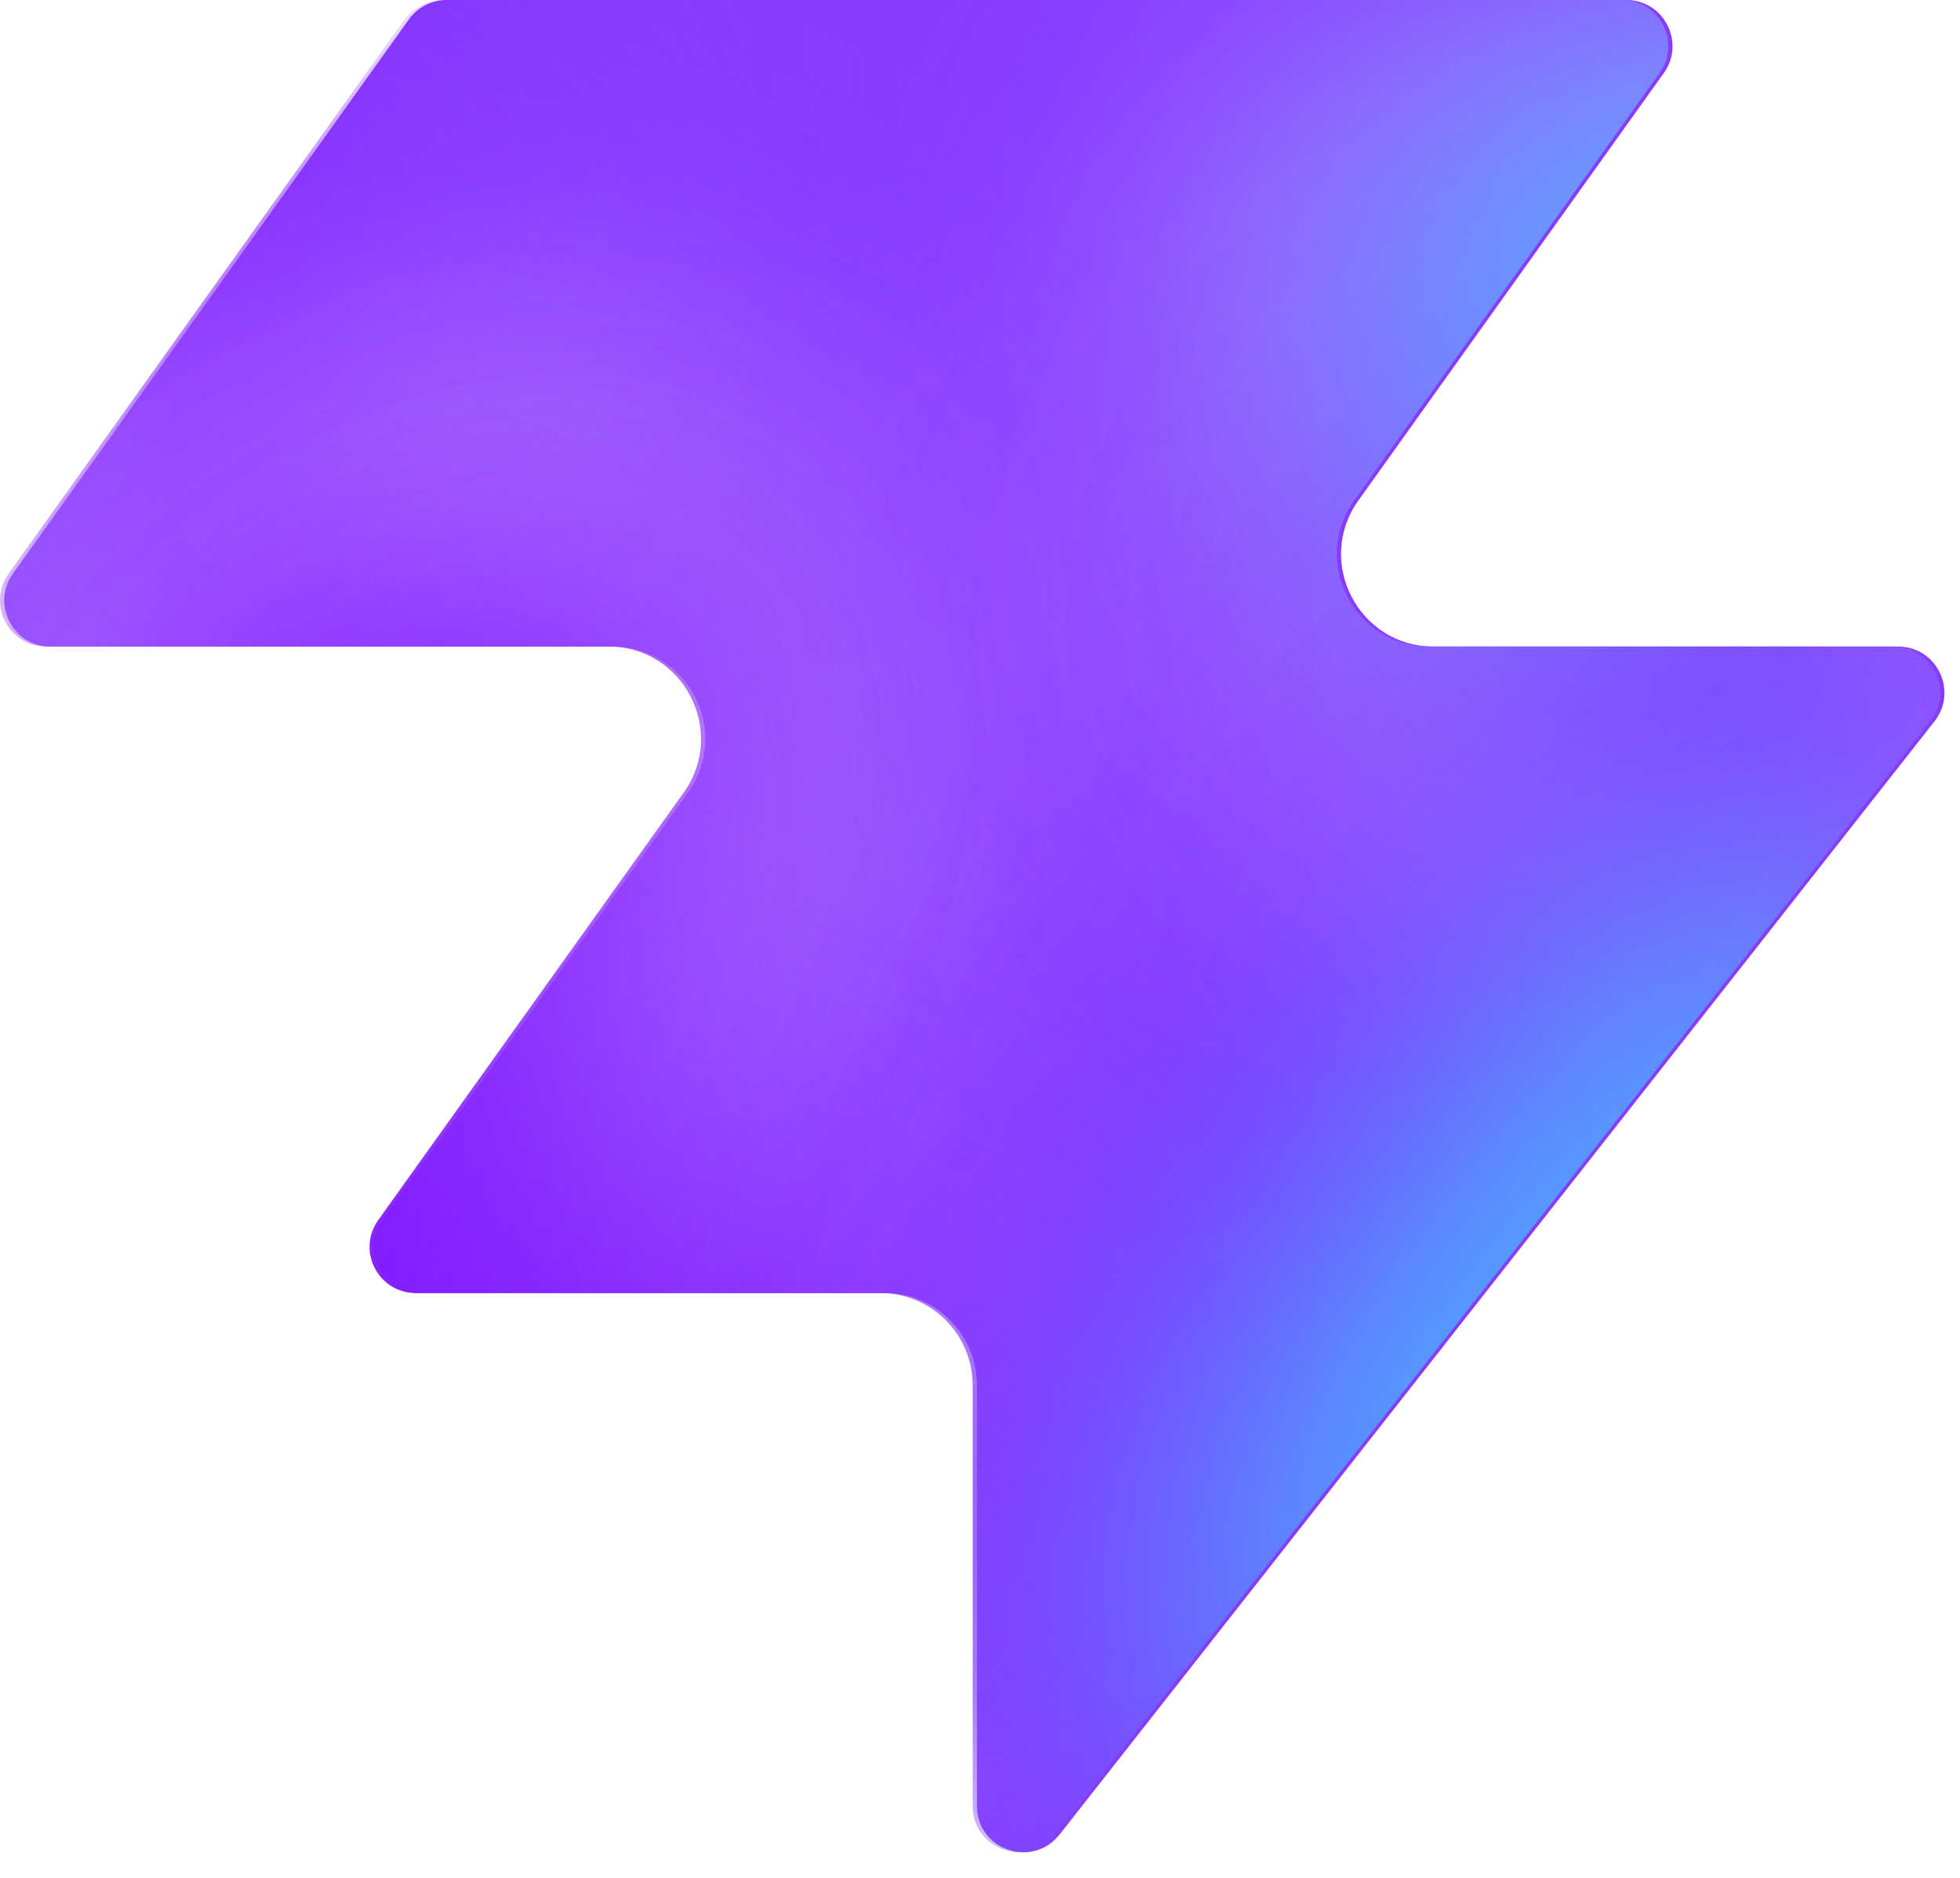
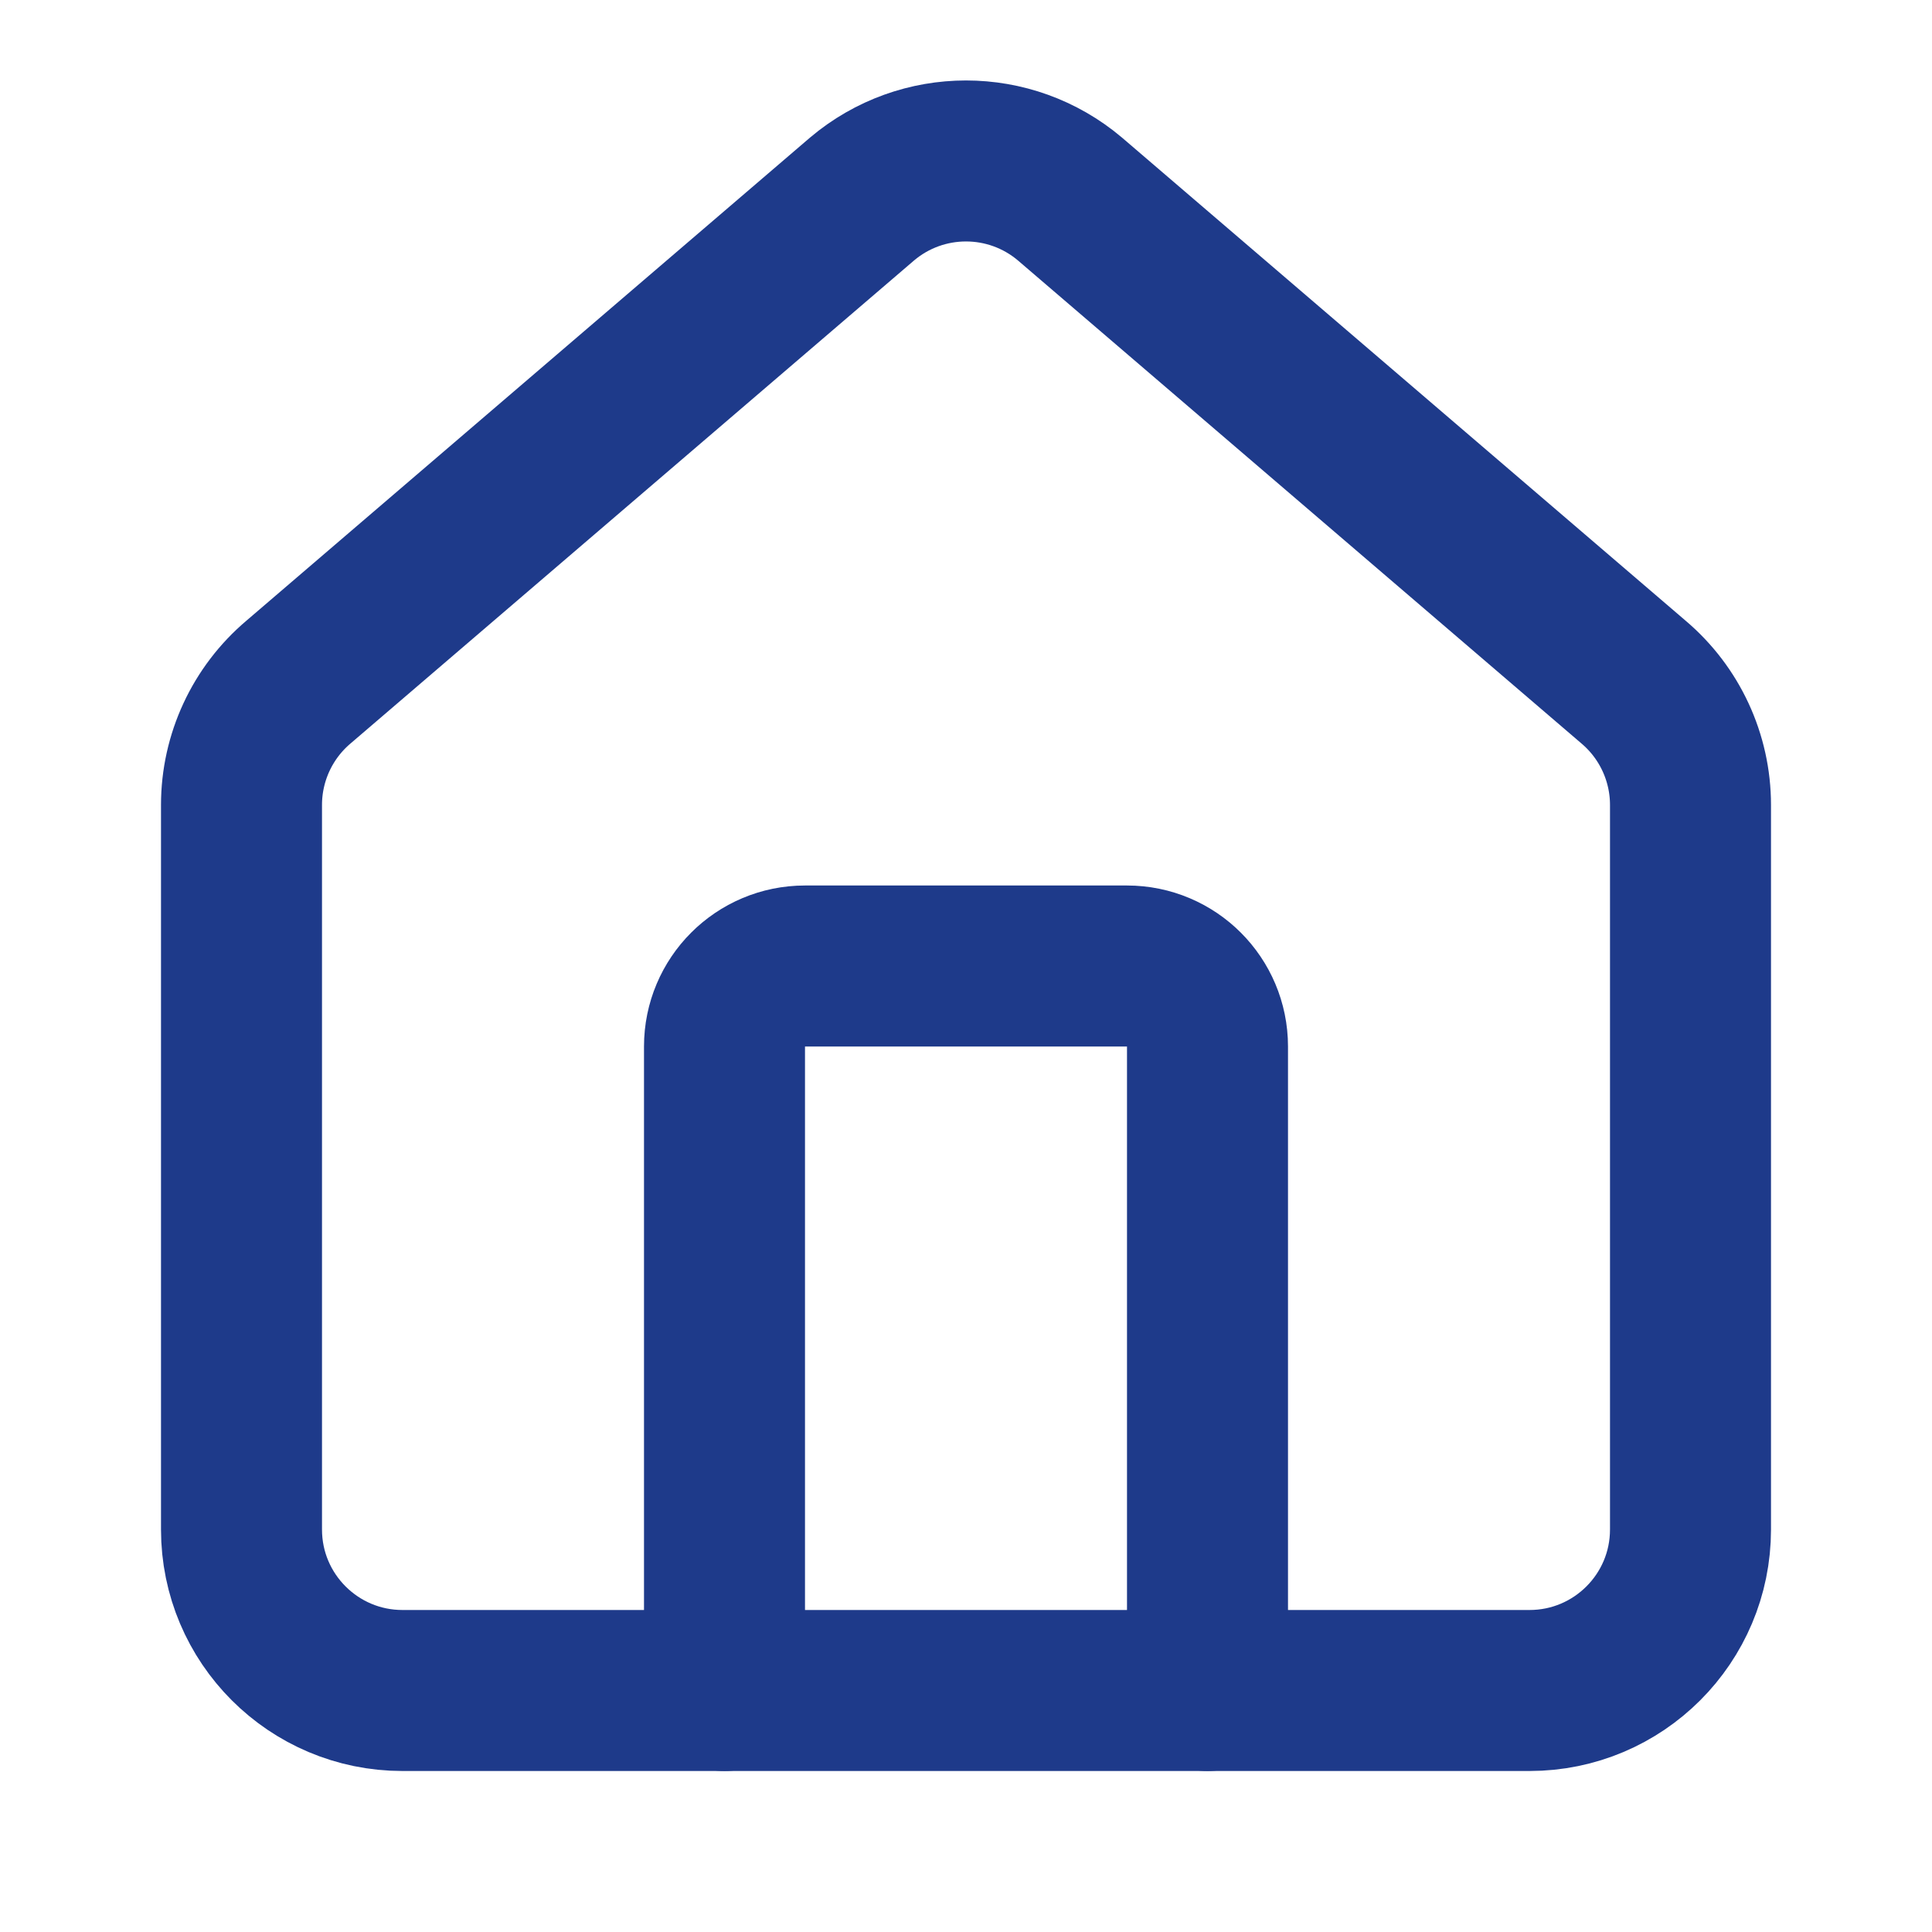
- <svg xmlns="http://www.w3.org/2000/svg" width="48" height="46" fill="none" viewBox="0 0 48 46">
-   <path fill="#863bff" d="M25.946 44.938c-.664.845-2.021.375-2.021-.698V33.937a2.26 2.26 0 0 0-2.262-2.262H10.287c-.92 0-1.456-1.04-.92-1.788l7.48-10.471c1.07-1.497 0-3.578-1.842-3.578H1.237c-.92 0-1.456-1.04-.92-1.788L10.013.474c.214-.297.556-.474.92-.474h28.894c.92 0 1.456 1.04.92 1.788l-7.48 10.471c-1.07 1.498 0 3.579 1.842 3.579h11.377c.943 0 1.473 1.088.89 1.83L25.947 44.94z" style="fill:#863bff;fill:color(display-p3 .525 .23 1);fill-opacity:1" />
-   <mask id="a" width="48" height="46" x="0" y="0" maskUnits="userSpaceOnUse" style="mask-type:alpha">
-     <path fill="#000" d="M25.842 44.938c-.664.844-2.021.375-2.021-.698V33.937a2.26 2.26 0 0 0-2.262-2.262H10.183c-.92 0-1.456-1.04-.92-1.788l7.48-10.471c1.07-1.498 0-3.579-1.842-3.579H1.133c-.92 0-1.456-1.04-.92-1.787L9.91.473c.214-.297.556-.474.92-.474h28.894c.92 0 1.456 1.04.92 1.788l-7.48 10.471c-1.07 1.498 0 3.578 1.842 3.578h11.377c.943 0 1.473 1.088.89 1.832L25.843 44.94z" style="fill:#000;fill-opacity:1" />
-   </mask>
-   <g mask="url(#a)">
-     <g filter="url(#b)">
-       <ellipse cx="5.508" cy="14.704" fill="#ede6ff" rx="5.508" ry="14.704" style="fill:#ede6ff;fill:color(display-p3 .927 .903 1);fill-opacity:1" transform="matrix(.00324 1 1 -.00324 -4.47 31.516)" />
-     </g>
-     <g filter="url(#c)">
-       <ellipse cx="10.399" cy="29.851" fill="#ede6ff" rx="10.399" ry="29.851" style="fill:#ede6ff;fill:color(display-p3 .927 .903 1);fill-opacity:1" transform="matrix(.00324 1 1 -.00324 -39.328 7.883)" />
-     </g>
-     <g filter="url(#d)">
-       <ellipse cx="5.508" cy="30.487" fill="#7e14ff" rx="5.508" ry="30.487" style="fill:#7e14ff;fill:color(display-p3 .492 .077 1);fill-opacity:1" transform="rotate(89.814 -25.913 -14.639)scale(1 -1)" />
-     </g>
-     <g filter="url(#e)">
-       <ellipse cx="5.508" cy="30.599" fill="#7e14ff" rx="5.508" ry="30.599" style="fill:#7e14ff;fill:color(display-p3 .492 .077 1);fill-opacity:1" transform="rotate(89.814 -32.644 -3.334)scale(1 -1)" />
-     </g>
-     <g filter="url(#f)">
-       <ellipse cx="5.508" cy="30.599" fill="#7e14ff" rx="5.508" ry="30.599" style="fill:#7e14ff;fill:color(display-p3 .492 .077 1);fill-opacity:1" transform="matrix(.00324 1 1 -.00324 -34.34 30.47)" />
-     </g>
-     <g filter="url(#g)">
-       <ellipse cx="14.072" cy="22.078" fill="#ede6ff" rx="14.072" ry="22.078" style="fill:#ede6ff;fill:color(display-p3 .927 .903 1);fill-opacity:1" transform="rotate(93.35 24.506 48.493)scale(-1 1)" />
-     </g>
-     <g filter="url(#h)">
-       <ellipse cx="3.47" cy="21.501" fill="#7e14ff" rx="3.47" ry="21.501" style="fill:#7e14ff;fill:color(display-p3 .492 .077 1);fill-opacity:1" transform="rotate(89.009 28.708 47.59)scale(-1 1)" />
-     </g>
-     <g filter="url(#i)">
-       <ellipse cx="3.47" cy="21.501" fill="#7e14ff" rx="3.47" ry="21.501" style="fill:#7e14ff;fill:color(display-p3 .492 .077 1);fill-opacity:1" transform="rotate(89.009 28.708 47.59)scale(-1 1)" />
-     </g>
-     <g filter="url(#j)">
-       <ellipse cx=".387" cy="8.972" fill="#7e14ff" rx="4.407" ry="29.108" style="fill:#7e14ff;fill:color(display-p3 .492 .077 1);fill-opacity:1" transform="rotate(39.51 .387 8.972)" />
-     </g>
-     <g filter="url(#k)">
-       <ellipse cx="47.523" cy="-6.092" fill="#7e14ff" rx="4.407" ry="29.108" style="fill:#7e14ff;fill:color(display-p3 .492 .077 1);fill-opacity:1" transform="rotate(37.892 47.523 -6.092)" />
-     </g>
-     <g filter="url(#l)">
-       <ellipse cx="41.412" cy="6.333" fill="#47bfff" rx="5.971" ry="9.665" style="fill:#47bfff;fill:color(display-p3 .28 .748 1);fill-opacity:1" transform="rotate(37.892 41.412 6.333)" />
-     </g>
-     <g filter="url(#m)">
-       <ellipse cx="-1.879" cy="38.332" fill="#7e14ff" rx="4.407" ry="29.108" style="fill:#7e14ff;fill:color(display-p3 .492 .077 1);fill-opacity:1" transform="rotate(37.892 -1.88 38.332)" />
-     </g>
-     <g filter="url(#n)">
-       <ellipse cx="-1.879" cy="38.332" fill="#7e14ff" rx="4.407" ry="29.108" style="fill:#7e14ff;fill:color(display-p3 .492 .077 1);fill-opacity:1" transform="rotate(37.892 -1.88 38.332)" />
-     </g>
-     <g filter="url(#o)">
-       <ellipse cx="35.651" cy="29.907" fill="#7e14ff" rx="4.407" ry="29.108" style="fill:#7e14ff;fill:color(display-p3 .492 .077 1);fill-opacity:1" transform="rotate(37.892 35.651 29.907)" />
-     </g>
-     <g filter="url(#p)">
-       <ellipse cx="38.418" cy="32.4" fill="#47bfff" rx="5.971" ry="15.297" style="fill:#47bfff;fill:color(display-p3 .28 .748 1);fill-opacity:1" transform="rotate(37.892 38.418 32.4)" />
-     </g>
+ <svg xmlns="http://www.w3.org/2000/svg" width="32" height="32" viewBox="0 0 24 24">
+   <g fill="none" stroke="#1e3a8a" stroke-linecap="round" stroke-linejoin="round" stroke-width="2">
+     <path d="M15 21v-8a1 1 0 0 0-1-1h-4a1 1 0 0 0-1 1v8" />
+     <path d="M3 10a2 2 0 0 1 .709-1.528l7-6a2 2 0 0 1 2.582 0l7 6A2 2 0 0 1 21 10v9a2 2 0 0 1-2 2H5a2 2 0 0 1-2-2z" />
  </g>
-   <defs>
-     <filter id="b" width="60.045" height="41.654" x="-19.77" y="16.149" color-interpolation-filters="sRGB" filterUnits="userSpaceOnUse">
-       <feFlood flood-opacity="0" result="BackgroundImageFix" />
-       <feBlend in="SourceGraphic" in2="BackgroundImageFix" result="shape" />
-       <feGaussianBlur result="effect1_foregroundBlur_2002_17158" stdDeviation="7.659" />
-     </filter>
-     <filter id="c" width="90.34" height="51.437" x="-54.613" y="-7.533" color-interpolation-filters="sRGB" filterUnits="userSpaceOnUse">
-       <feFlood flood-opacity="0" result="BackgroundImageFix" />
-       <feBlend in="SourceGraphic" in2="BackgroundImageFix" result="shape" />
-       <feGaussianBlur result="effect1_foregroundBlur_2002_17158" stdDeviation="7.659" />
-     </filter>
-     <filter id="d" width="79.355" height="29.4" x="-49.64" y="2.03" color-interpolation-filters="sRGB" filterUnits="userSpaceOnUse">
-       <feFlood flood-opacity="0" result="BackgroundImageFix" />
-       <feBlend in="SourceGraphic" in2="BackgroundImageFix" result="shape" />
-       <feGaussianBlur result="effect1_foregroundBlur_2002_17158" stdDeviation="4.596" />
-     </filter>
-     <filter id="e" width="79.579" height="29.4" x="-45.045" y="20.029" color-interpolation-filters="sRGB" filterUnits="userSpaceOnUse">
-       <feFlood flood-opacity="0" result="BackgroundImageFix" />
-       <feBlend in="SourceGraphic" in2="BackgroundImageFix" result="shape" />
-       <feGaussianBlur result="effect1_foregroundBlur_2002_17158" stdDeviation="4.596" />
-     </filter>
-     <filter id="f" width="79.579" height="29.4" x="-43.513" y="21.178" color-interpolation-filters="sRGB" filterUnits="userSpaceOnUse">
-       <feFlood flood-opacity="0" result="BackgroundImageFix" />
-       <feBlend in="SourceGraphic" in2="BackgroundImageFix" result="shape" />
-       <feGaussianBlur result="effect1_foregroundBlur_2002_17158" stdDeviation="4.596" />
-     </filter>
-     <filter id="g" width="74.749" height="58.852" x="15.756" y="-17.901" color-interpolation-filters="sRGB" filterUnits="userSpaceOnUse">
-       <feFlood flood-opacity="0" result="BackgroundImageFix" />
-       <feBlend in="SourceGraphic" in2="BackgroundImageFix" result="shape" />
-       <feGaussianBlur result="effect1_foregroundBlur_2002_17158" stdDeviation="7.659" />
-     </filter>
-     <filter id="h" width="61.377" height="25.362" x="23.548" y="2.284" color-interpolation-filters="sRGB" filterUnits="userSpaceOnUse">
-       <feFlood flood-opacity="0" result="BackgroundImageFix" />
-       <feBlend in="SourceGraphic" in2="BackgroundImageFix" result="shape" />
-       <feGaussianBlur result="effect1_foregroundBlur_2002_17158" stdDeviation="4.596" />
-     </filter>
-     <filter id="i" width="61.377" height="25.362" x="23.548" y="2.284" color-interpolation-filters="sRGB" filterUnits="userSpaceOnUse">
-       <feFlood flood-opacity="0" result="BackgroundImageFix" />
-       <feBlend in="SourceGraphic" in2="BackgroundImageFix" result="shape" />
-       <feGaussianBlur result="effect1_foregroundBlur_2002_17158" stdDeviation="4.596" />
-     </filter>
-     <filter id="j" width="56.045" height="63.649" x="-27.636" y="-22.853" color-interpolation-filters="sRGB" filterUnits="userSpaceOnUse">
-       <feFlood flood-opacity="0" result="BackgroundImageFix" />
-       <feBlend in="SourceGraphic" in2="BackgroundImageFix" result="shape" />
-       <feGaussianBlur result="effect1_foregroundBlur_2002_17158" stdDeviation="4.596" />
-     </filter>
-     <filter id="k" width="54.814" height="64.646" x="20.116" y="-38.415" color-interpolation-filters="sRGB" filterUnits="userSpaceOnUse">
-       <feFlood flood-opacity="0" result="BackgroundImageFix" />
-       <feBlend in="SourceGraphic" in2="BackgroundImageFix" result="shape" />
-       <feGaussianBlur result="effect1_foregroundBlur_2002_17158" stdDeviation="4.596" />
-     </filter>
-     <filter id="l" width="33.541" height="35.313" x="24.641" y="-11.323" color-interpolation-filters="sRGB" filterUnits="userSpaceOnUse">
-       <feFlood flood-opacity="0" result="BackgroundImageFix" />
-       <feBlend in="SourceGraphic" in2="BackgroundImageFix" result="shape" />
-       <feGaussianBlur result="effect1_foregroundBlur_2002_17158" stdDeviation="4.596" />
-     </filter>
-     <filter id="m" width="54.814" height="64.646" x="-29.286" y="6.009" color-interpolation-filters="sRGB" filterUnits="userSpaceOnUse">
-       <feFlood flood-opacity="0" result="BackgroundImageFix" />
-       <feBlend in="SourceGraphic" in2="BackgroundImageFix" result="shape" />
-       <feGaussianBlur result="effect1_foregroundBlur_2002_17158" stdDeviation="4.596" />
-     </filter>
-     <filter id="n" width="54.814" height="64.646" x="-29.286" y="6.009" color-interpolation-filters="sRGB" filterUnits="userSpaceOnUse">
-       <feFlood flood-opacity="0" result="BackgroundImageFix" />
-       <feBlend in="SourceGraphic" in2="BackgroundImageFix" result="shape" />
-       <feGaussianBlur result="effect1_foregroundBlur_2002_17158" stdDeviation="4.596" />
-     </filter>
-     <filter id="o" width="54.814" height="64.646" x="8.244" y="-2.416" color-interpolation-filters="sRGB" filterUnits="userSpaceOnUse">
-       <feFlood flood-opacity="0" result="BackgroundImageFix" />
-       <feBlend in="SourceGraphic" in2="BackgroundImageFix" result="shape" />
-       <feGaussianBlur result="effect1_foregroundBlur_2002_17158" stdDeviation="4.596" />
-     </filter>
-     <filter id="p" width="39.409" height="43.623" x="18.713" y="10.588" color-interpolation-filters="sRGB" filterUnits="userSpaceOnUse">
-       <feFlood flood-opacity="0" result="BackgroundImageFix" />
-       <feBlend in="SourceGraphic" in2="BackgroundImageFix" result="shape" />
-       <feGaussianBlur result="effect1_foregroundBlur_2002_17158" stdDeviation="4.596" />
-     </filter>
-   </defs>
</svg>
